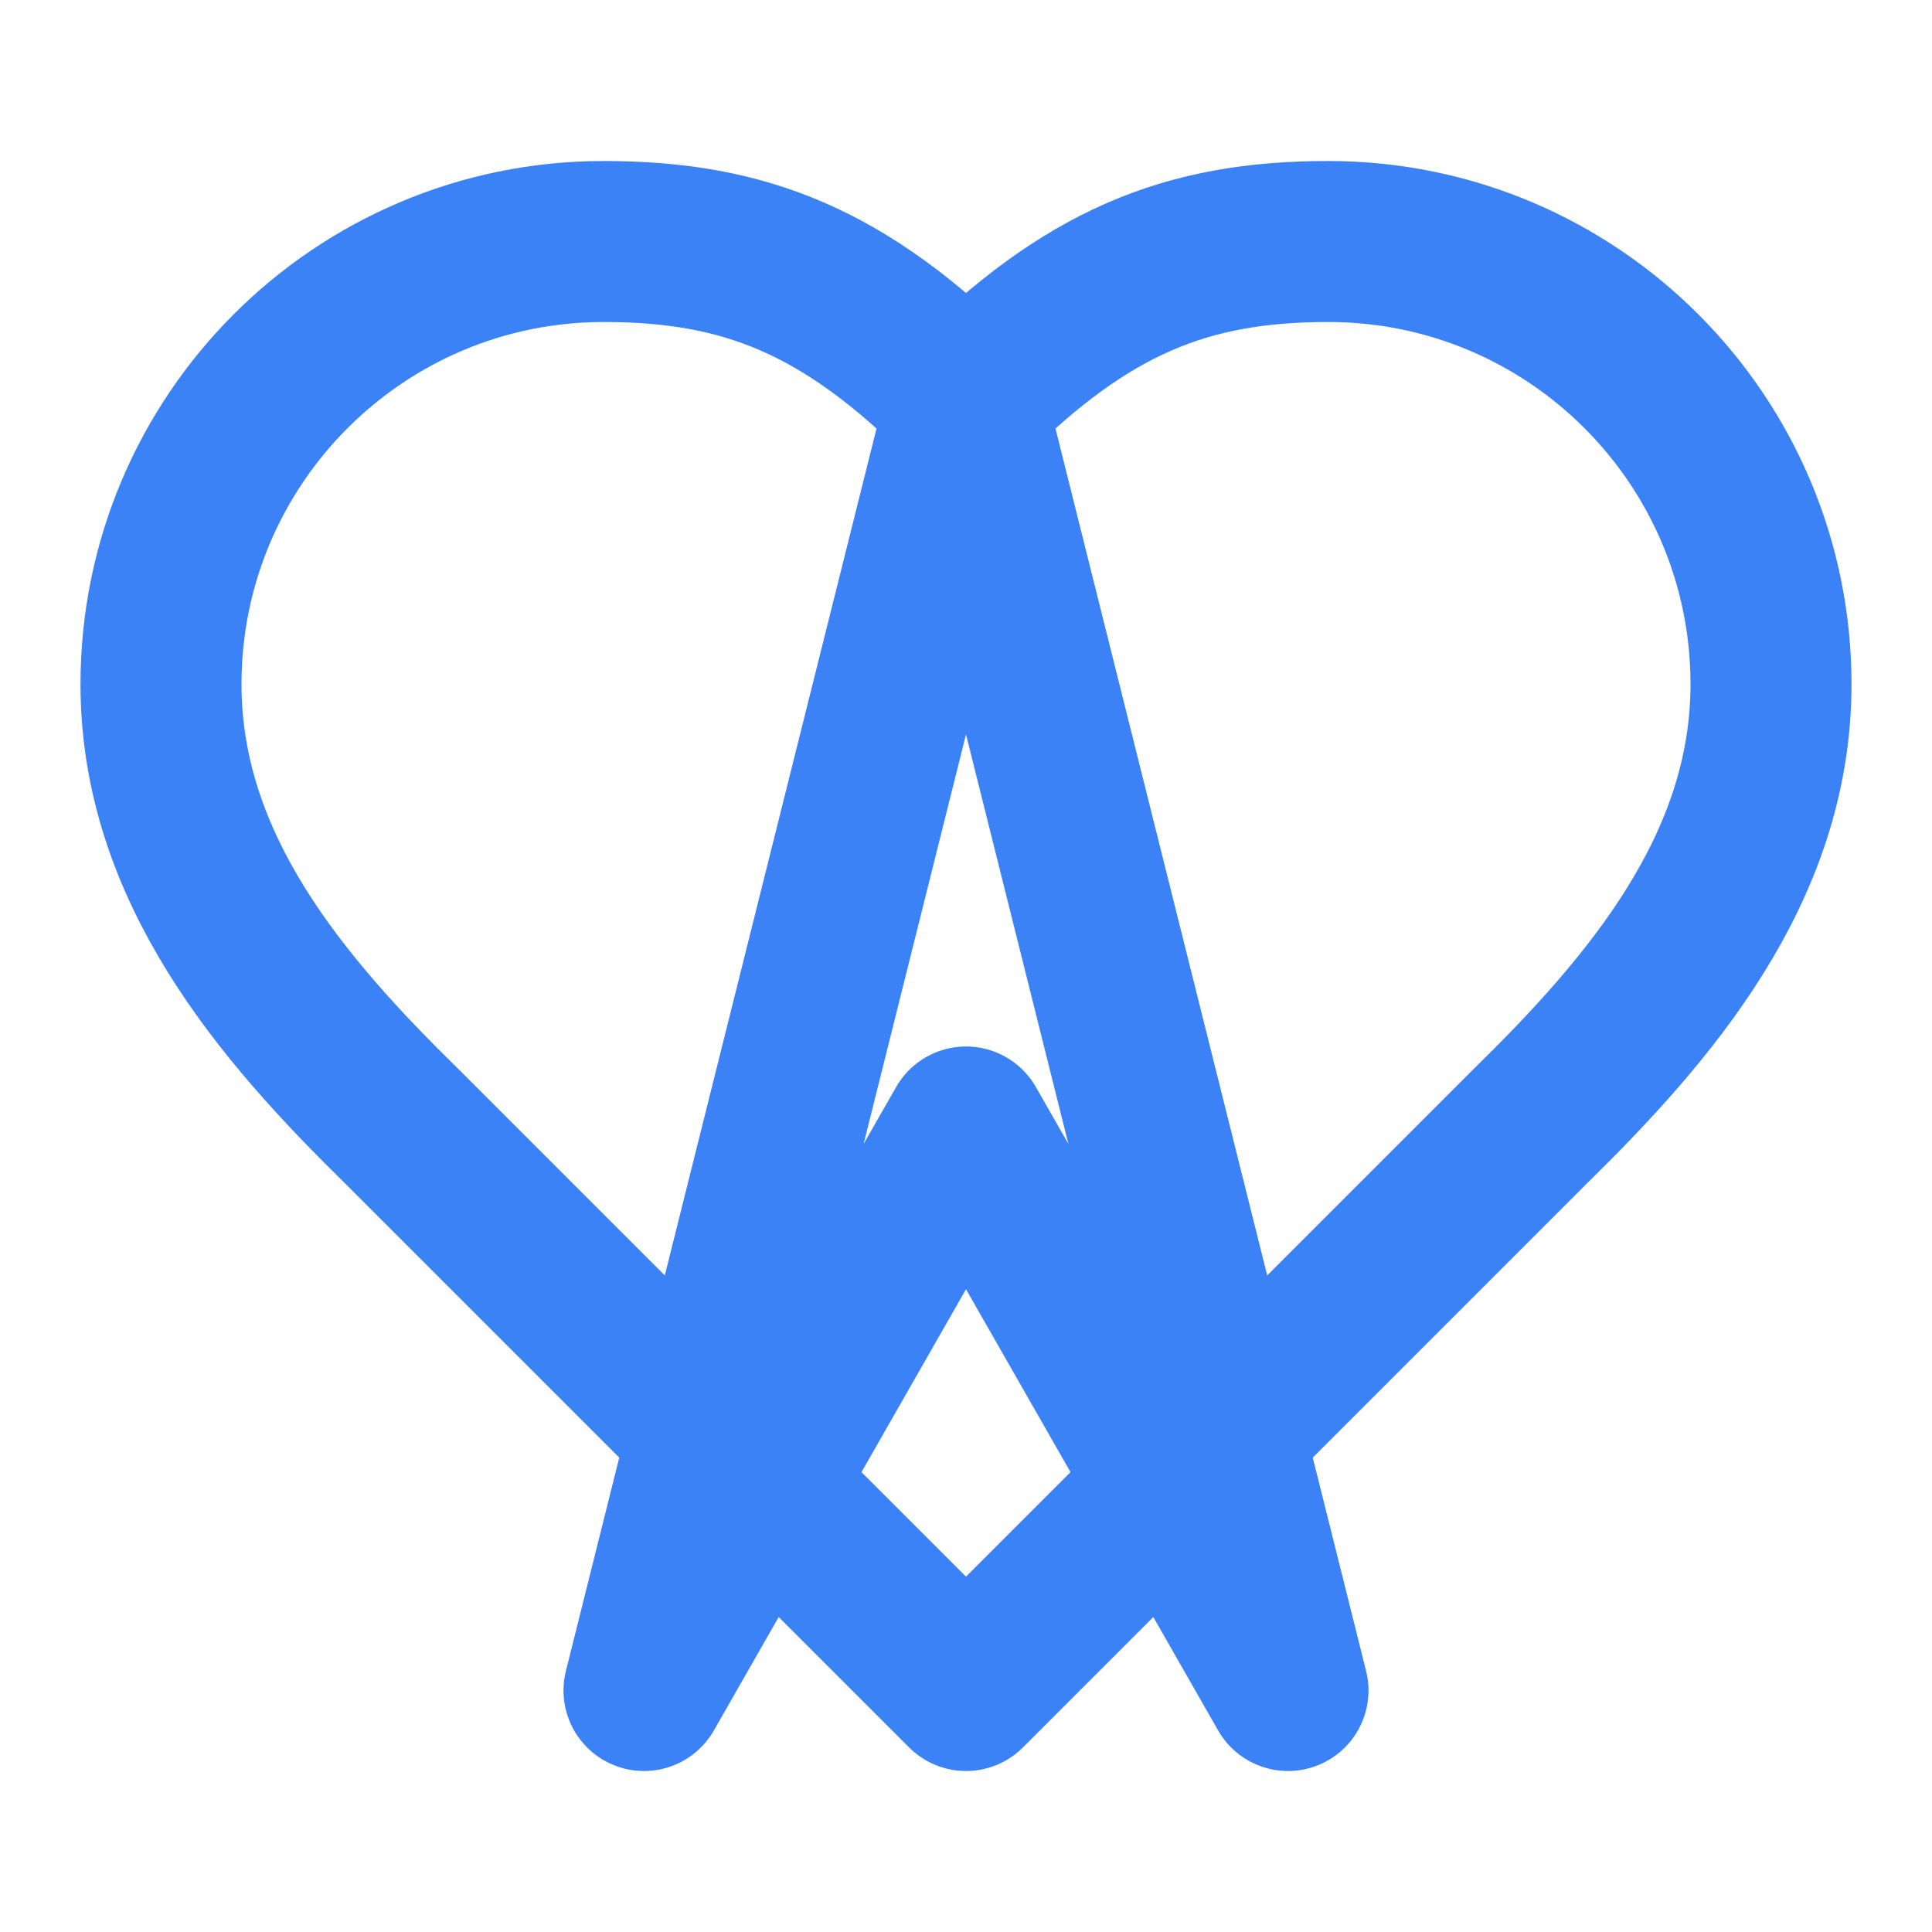
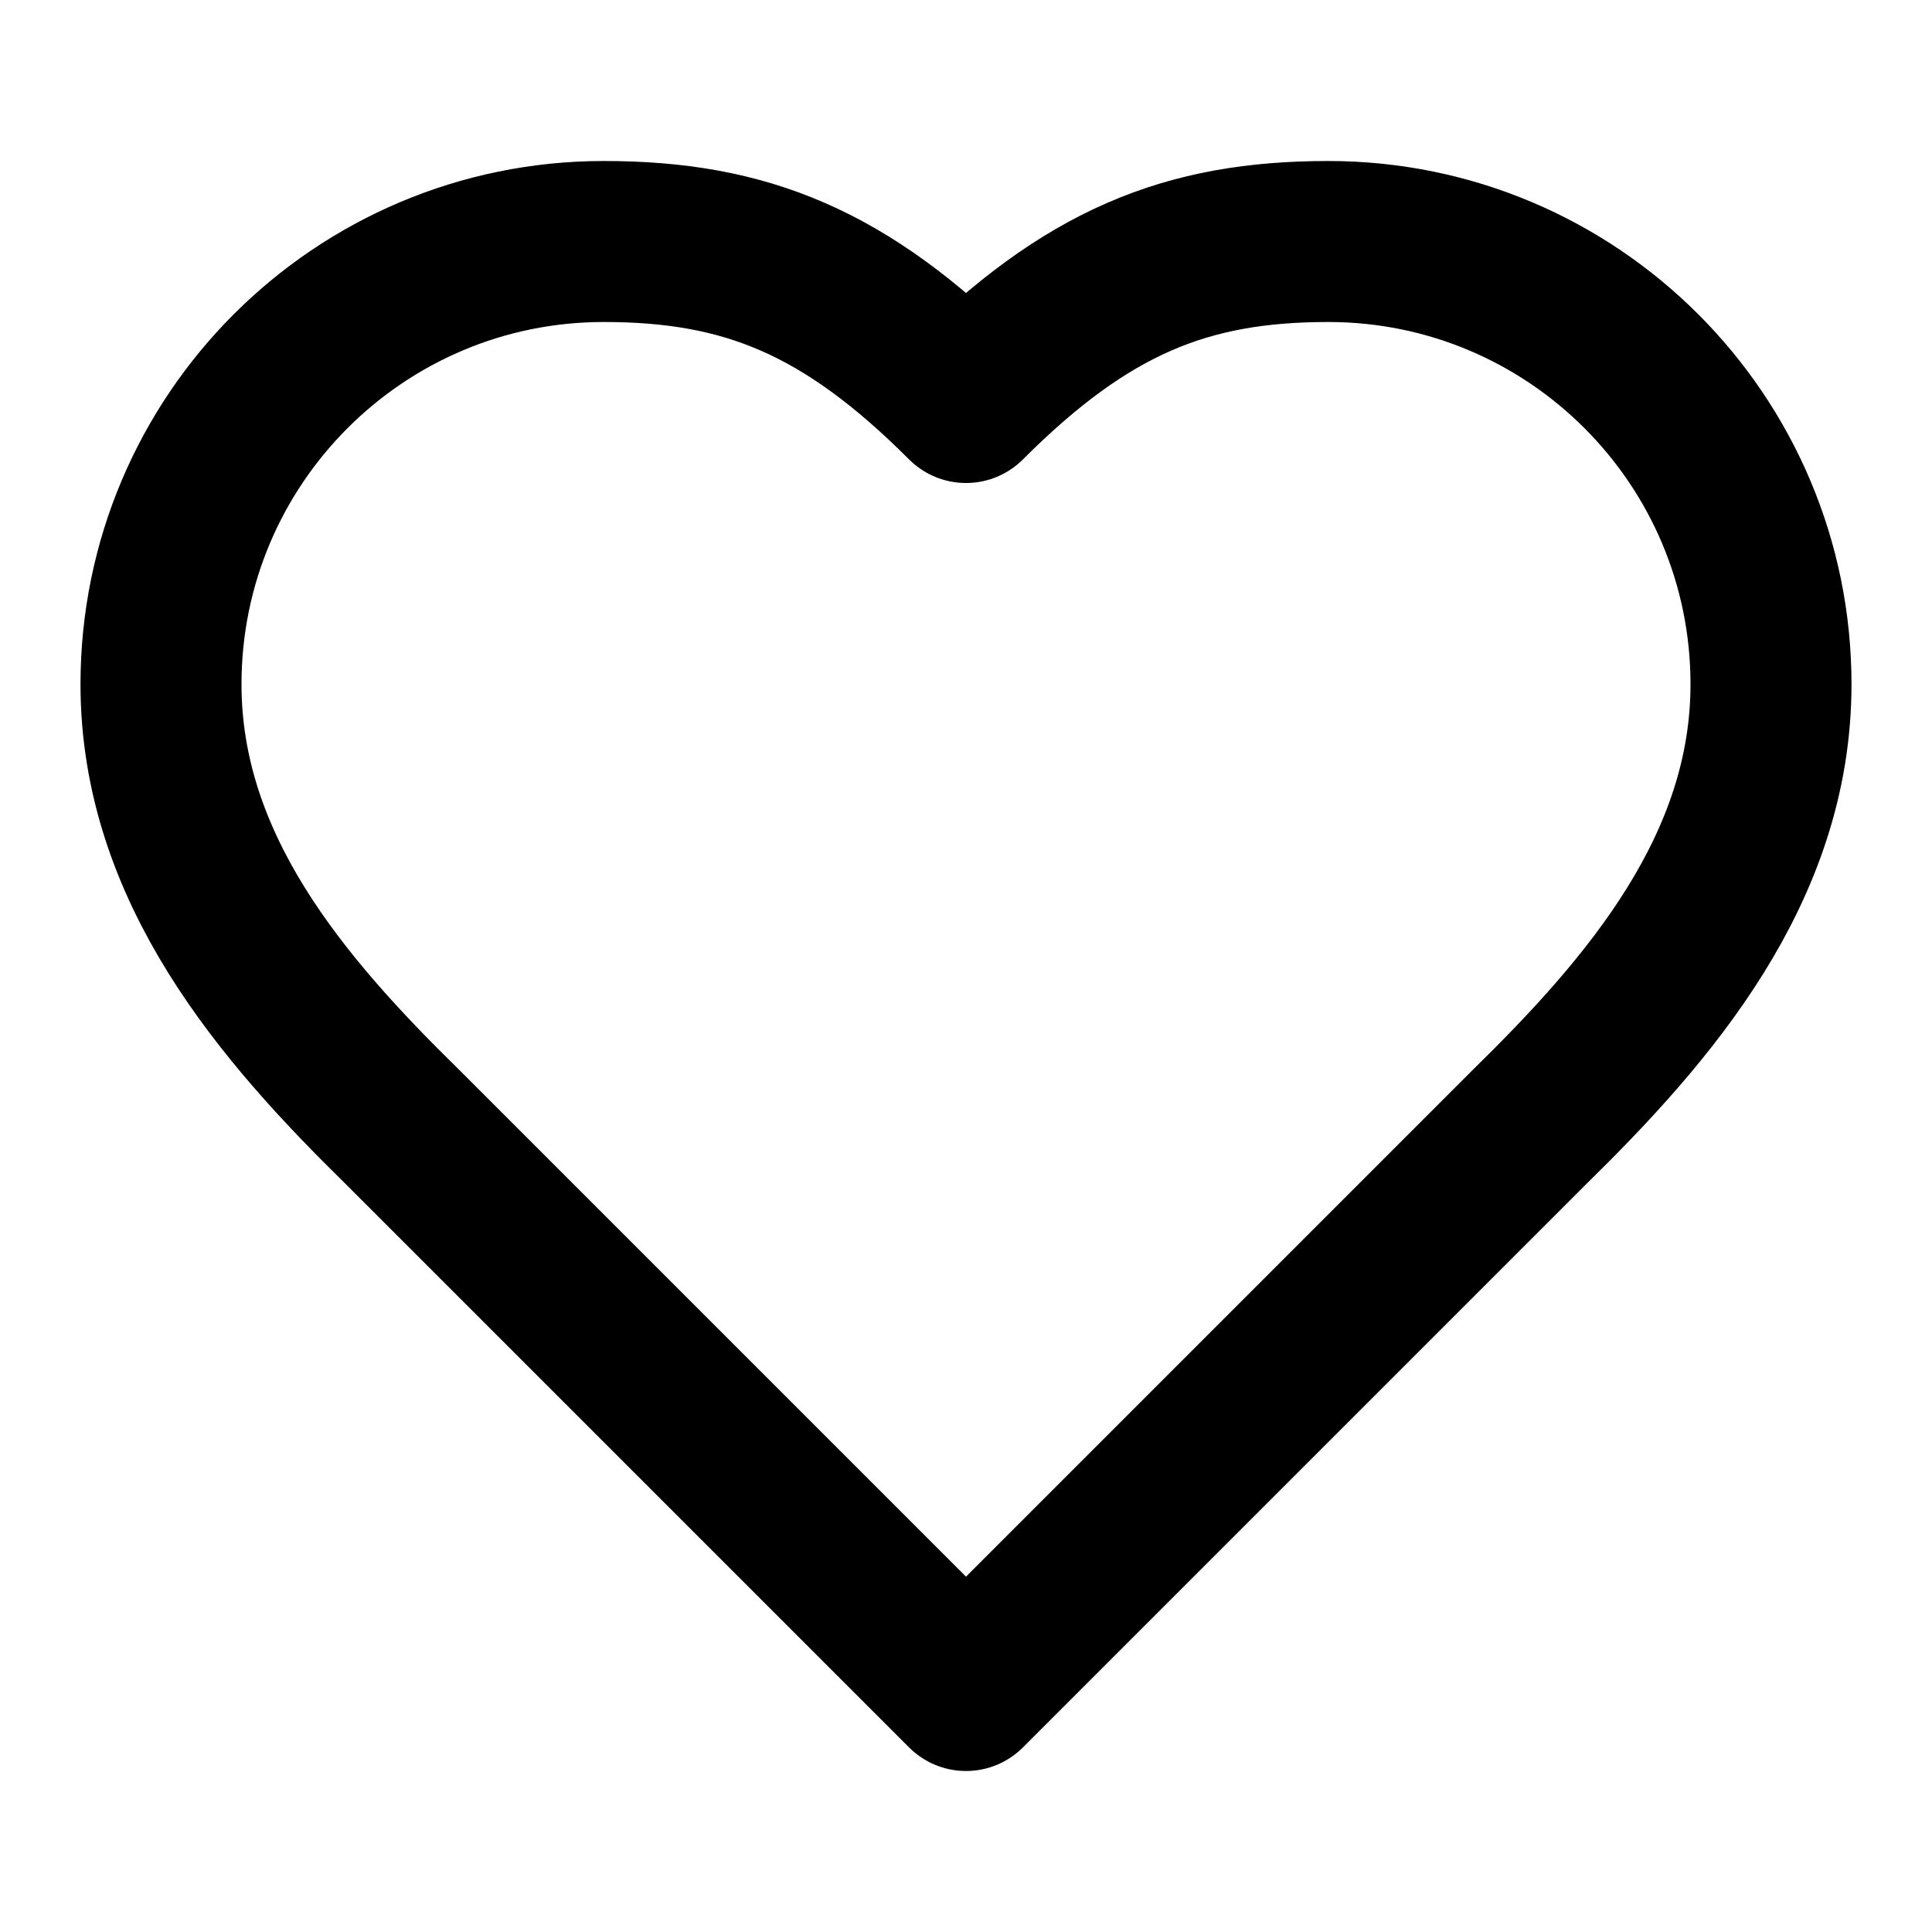
- <svg xmlns="http://www.w3.org/2000/svg" width="24" height="24" viewBox="0 0 24 24" fill="none" stroke="#3b82f6" stroke-width="2" stroke-linecap="round" stroke-linejoin="round">
+ <svg xmlns="http://www.w3.org/2000/svg" width="24" height="24" viewBox="0 0 24 24" fill="none" stroke="currentColor" stroke-width="2" stroke-linecap="round" stroke-linejoin="round">
  <path d="M19 14c1.49-1.46 3-3.21 3-5.5A5.5 5.5 0 0 0 16.5 3c-1.76 0-3 .5-4.5 2-1.5-1.5-2.74-2-4.5-2A5.5 5.5 0 0 0 2 8.5c0 2.29 1.51 4.04 3 5.5l7 7Z" />
-   <path d="M12 5L8 21l4-7 4 7-4-16" />
</svg>
